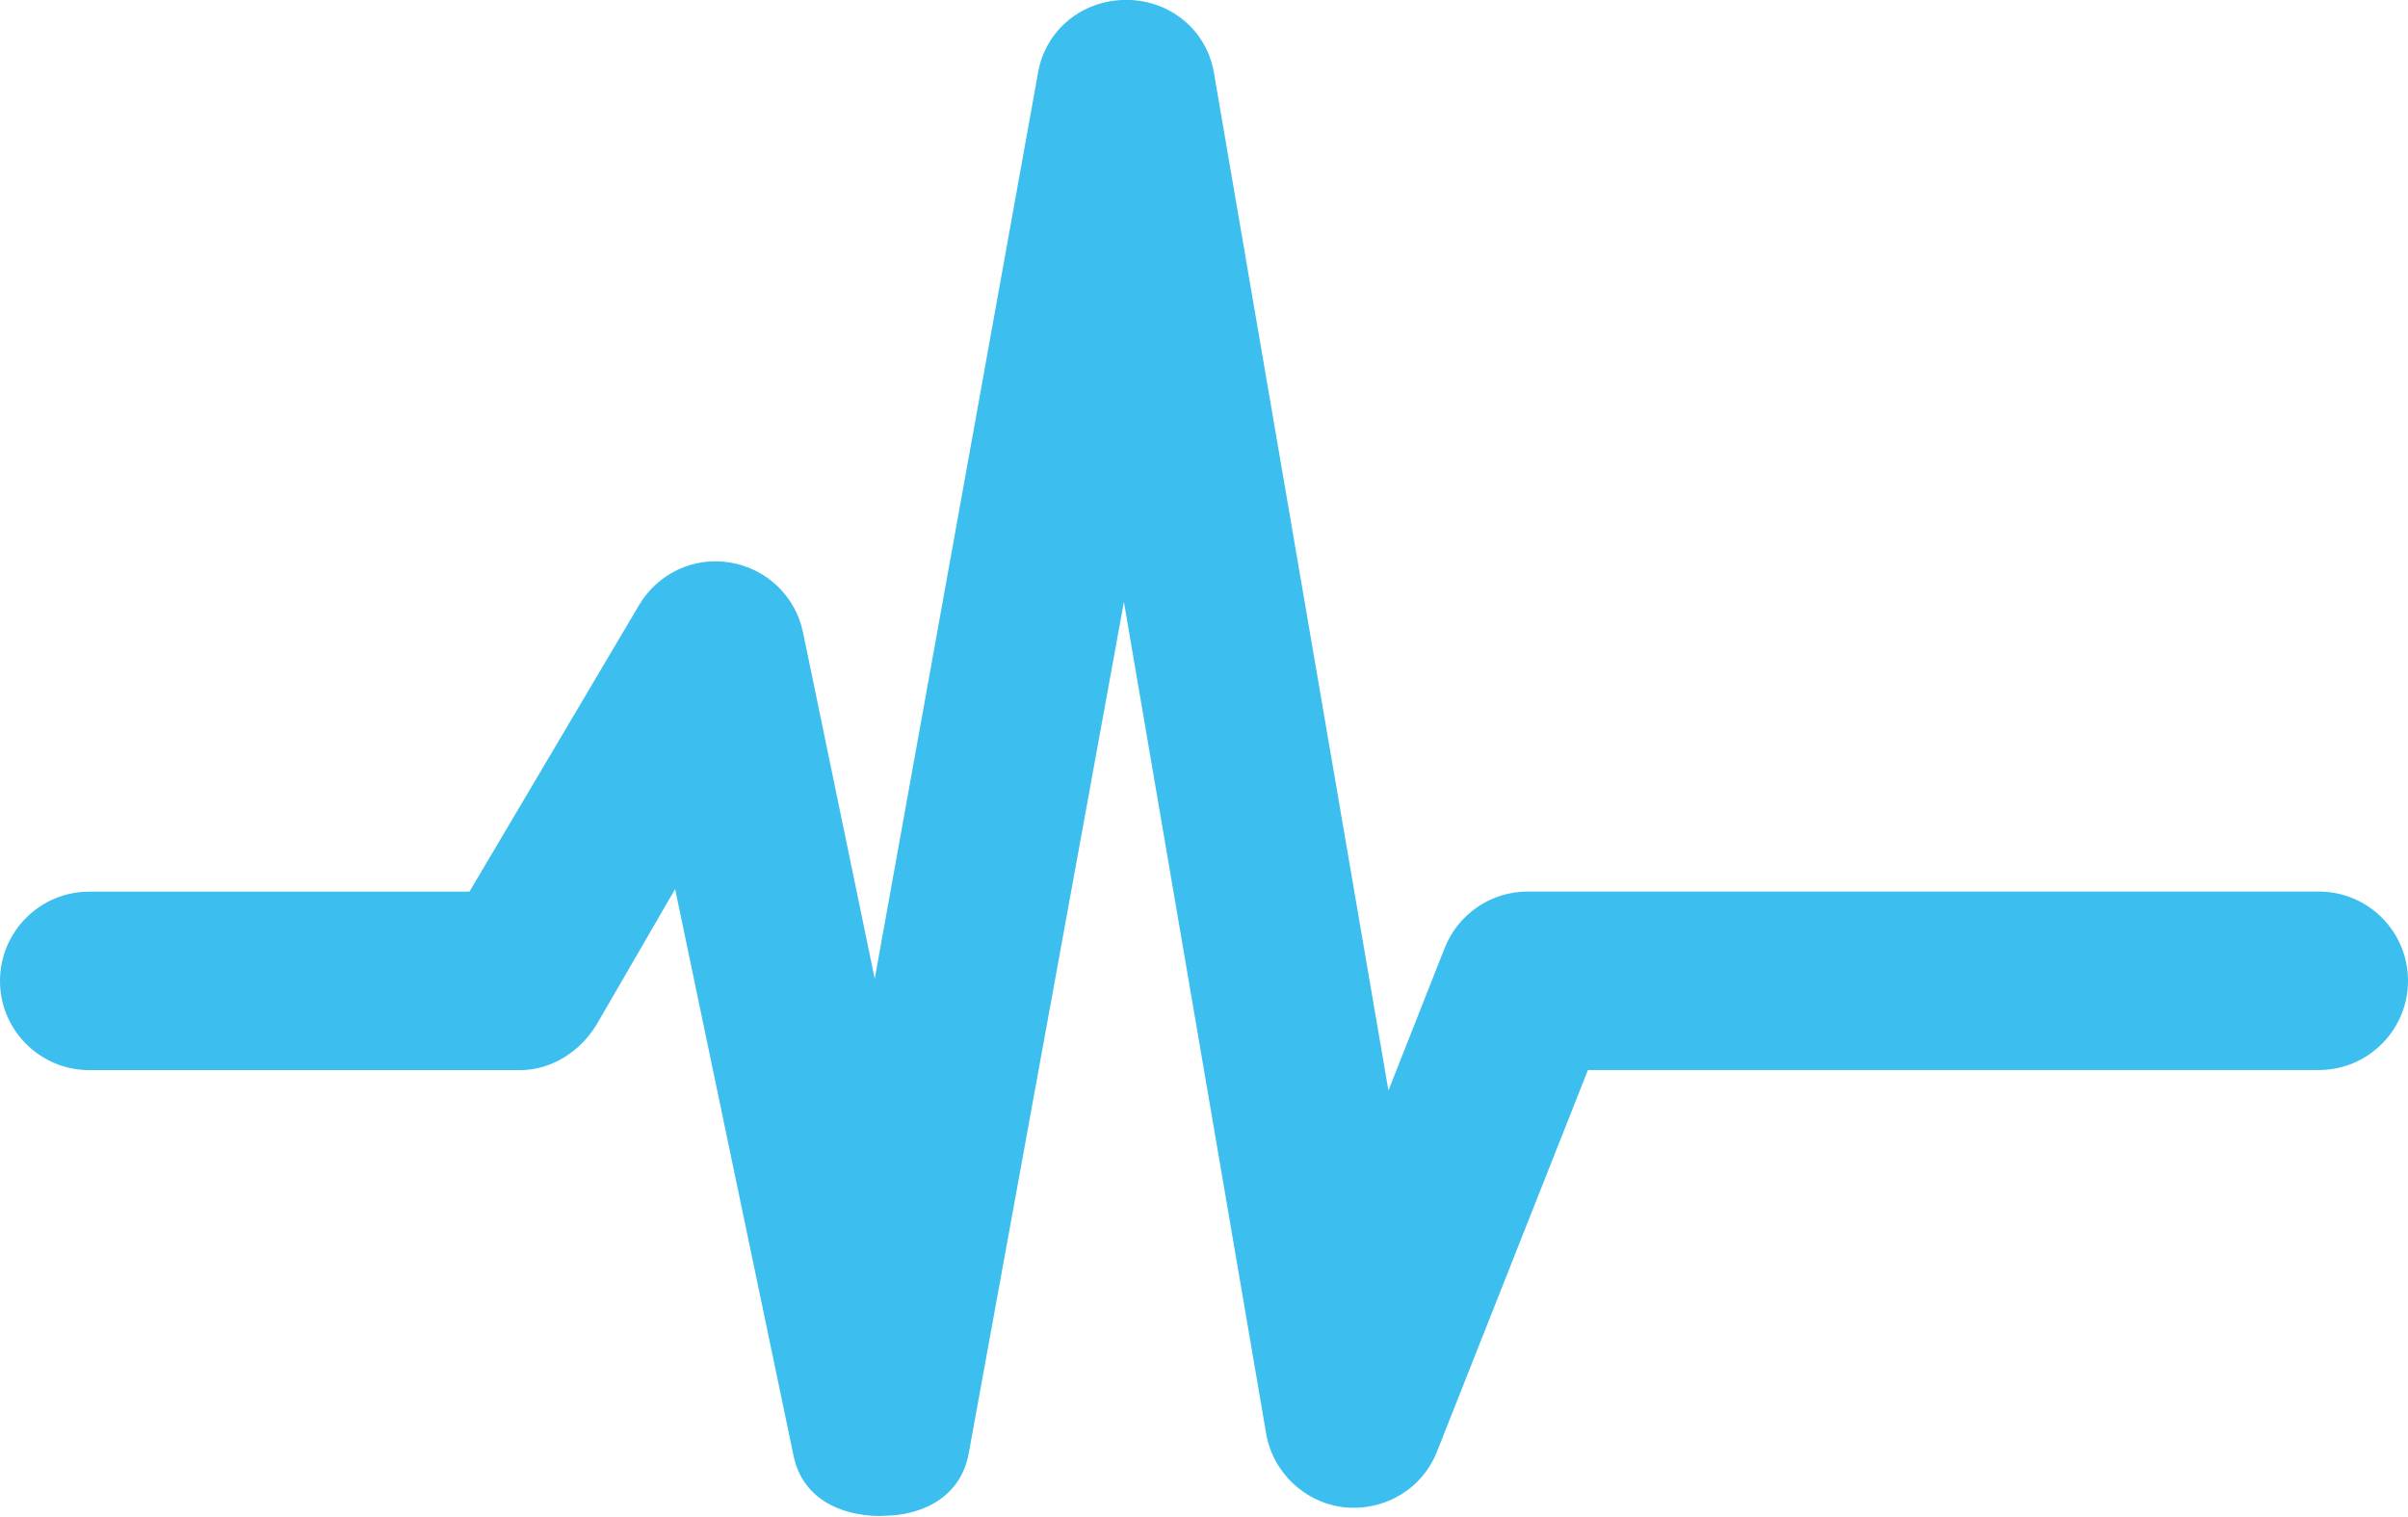
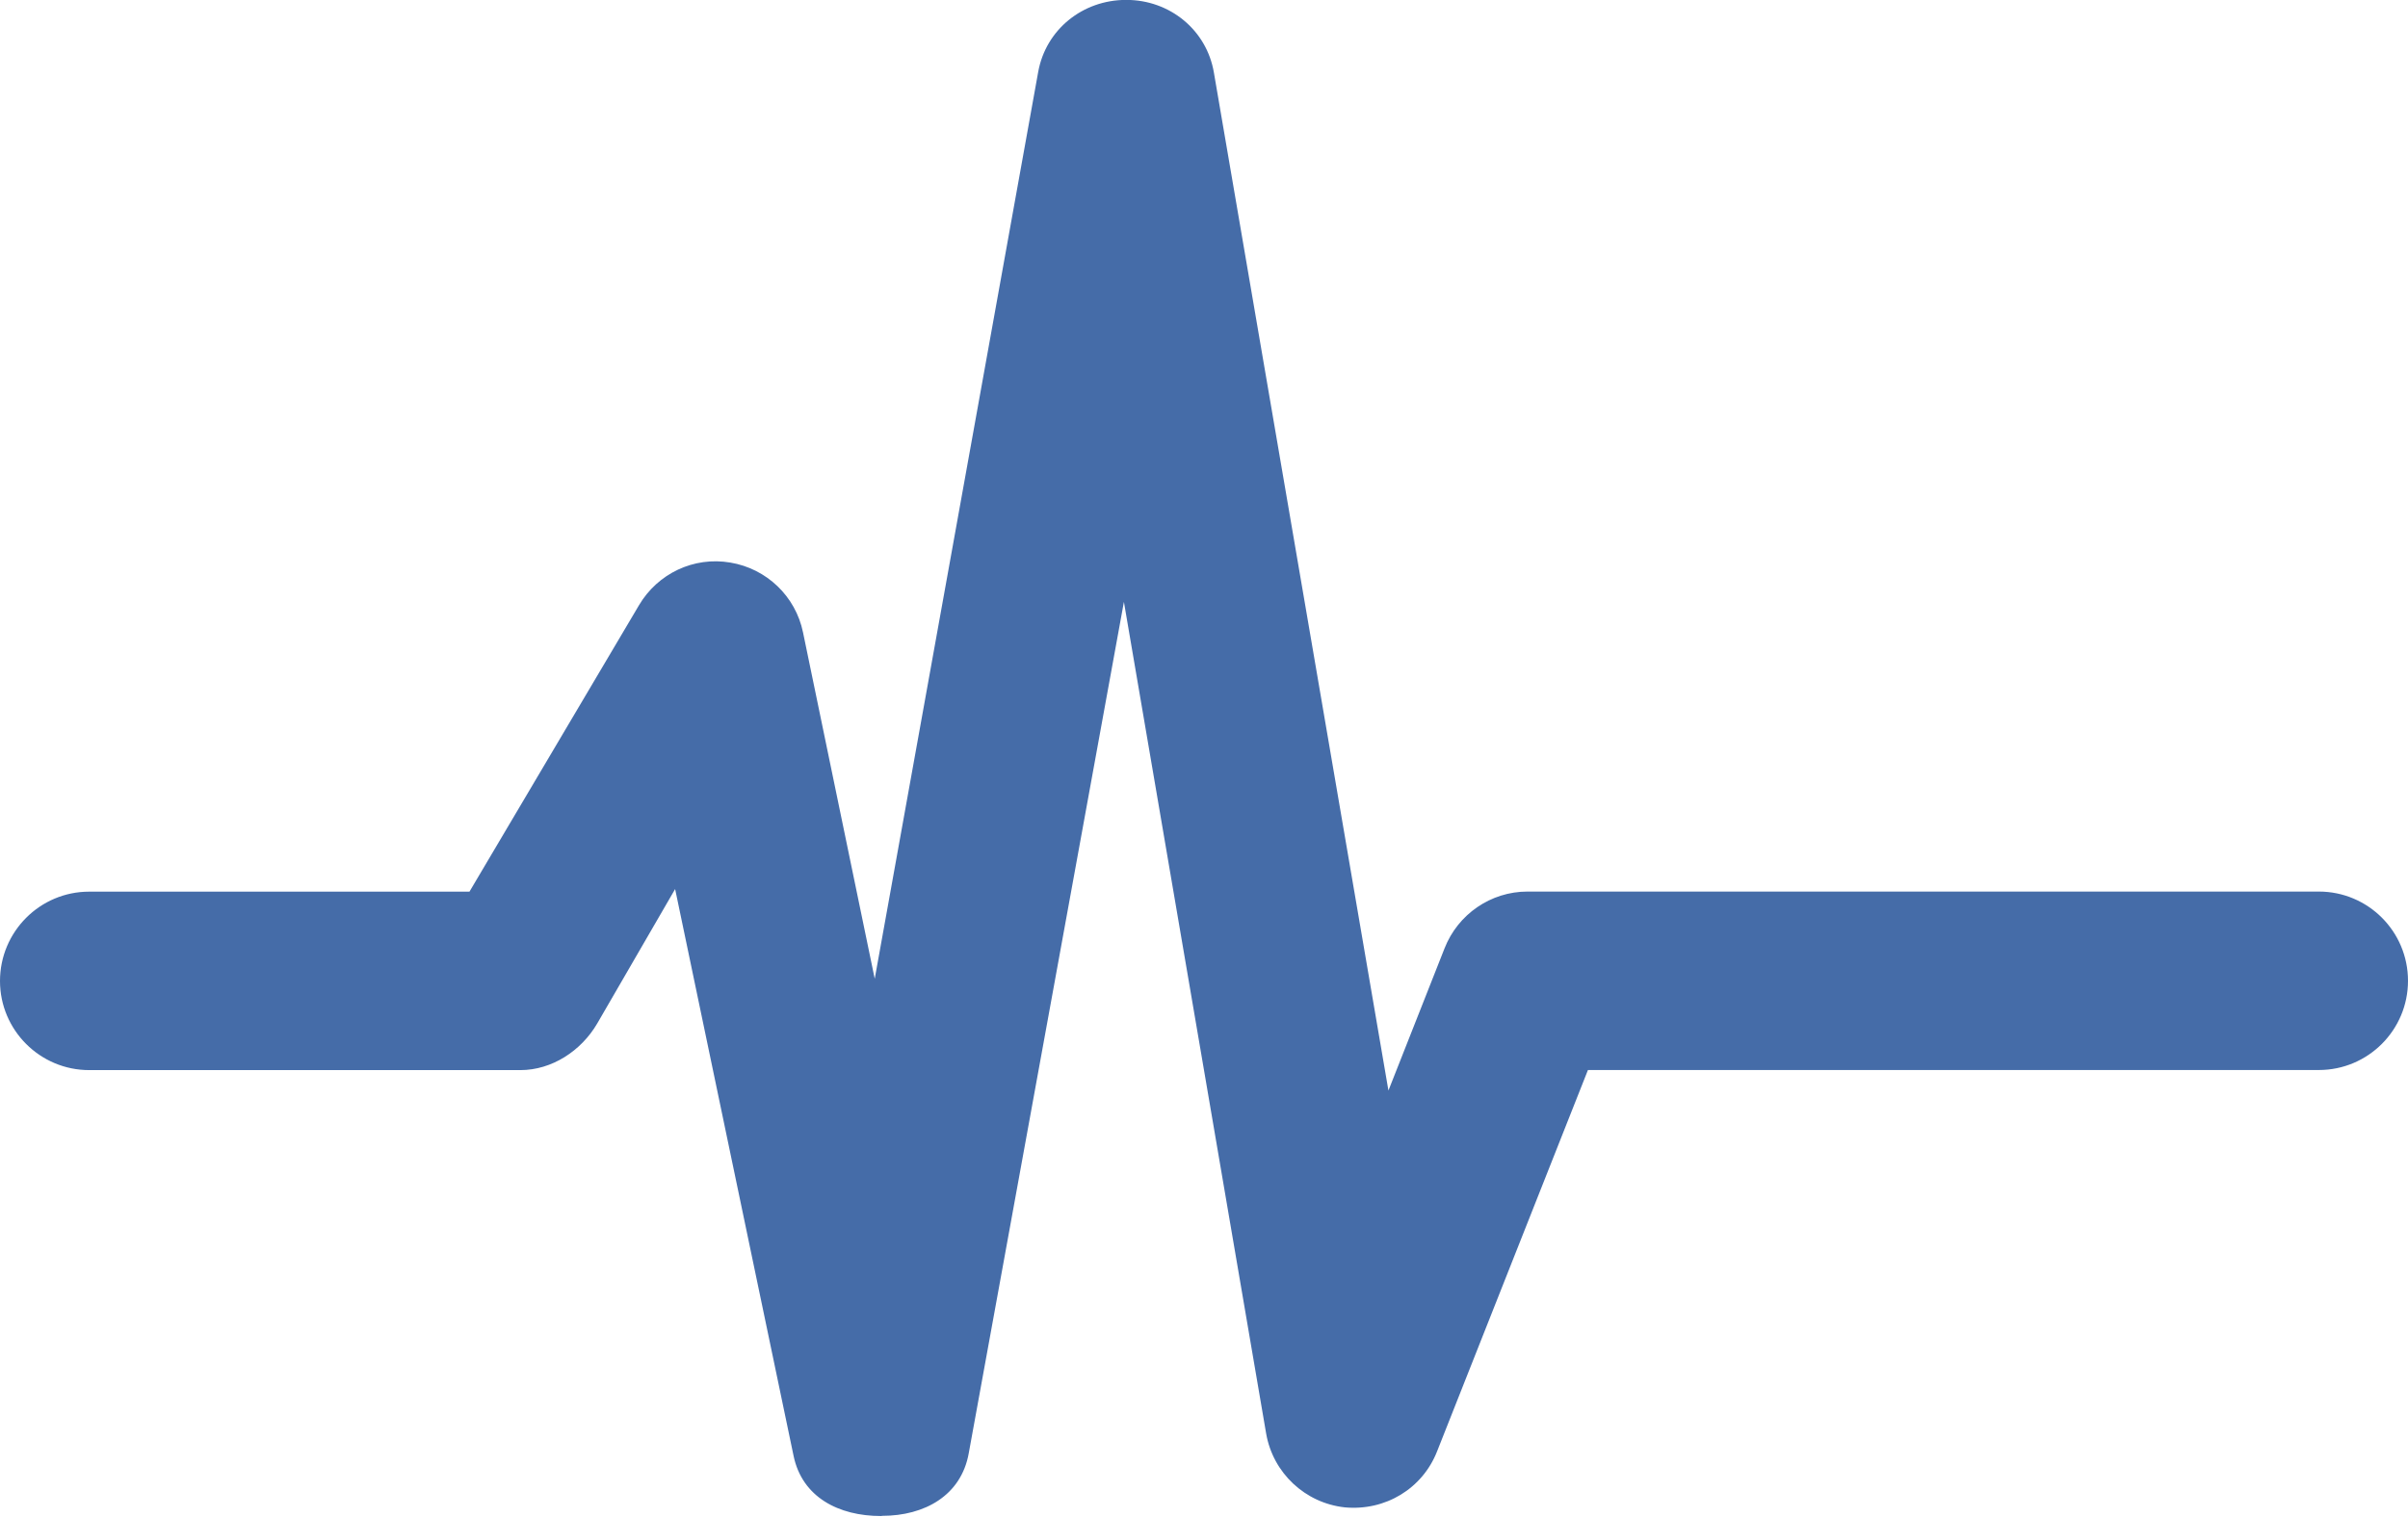
<svg xmlns="http://www.w3.org/2000/svg" width="27" height="17" viewBox="0 0 27 17" fill="none">
-   <path d="M9.878 16.999C9.404 16.999 8.994 16.788 8.898 16.324L7.57 9.969L6.696 11.477C6.517 11.783 6.188 11.999 5.835 11.999H1C0.448 11.999 0 11.55 0 11C0 10.447 0.448 9.998 1 9.998H5.264L7.165 6.786C7.375 6.431 7.778 6.238 8.189 6.308C8.597 6.376 8.921 6.687 9.004 7.091L9.808 10.975L11.641 0.806C11.727 0.33 12.141 -0.001 12.626 -0.001C12.627 -0.001 12.629 -0.001 12.63 -0.001C13.116 -0.001 13.53 0.336 13.611 0.814L15.568 12.228L16.197 10.634C16.347 10.251 16.716 9.997 17.127 9.997H26C26.552 9.997 27 10.444 27 10.998C27 11.549 26.553 11.998 26 11.998H17.805L16.113 16.275C15.949 16.692 15.533 16.944 15.079 16.902C14.635 16.854 14.274 16.517 14.197 16.075L12.602 6.749L10.862 16.296C10.777 16.768 10.369 16.997 9.89 16.997C9.886 16.999 9.882 16.999 9.878 16.999Z" fill="#3CBEEF" />
+   <path d="M9.878 16.999C9.404 16.999 8.994 16.788 8.898 16.324L7.57 9.969L6.696 11.477C6.517 11.783 6.188 11.999 5.835 11.999H1C0.448 11.999 0 11.55 0 11C0 10.447 0.448 9.998 1 9.998H5.264L7.165 6.786C7.375 6.431 7.778 6.238 8.189 6.308C8.597 6.376 8.921 6.687 9.004 7.091L9.808 10.975L11.641 0.806C11.727 0.33 12.141 -0.001 12.626 -0.001C12.627 -0.001 12.629 -0.001 12.63 -0.001C13.116 -0.001 13.53 0.336 13.611 0.814L15.568 12.228L16.197 10.634C16.347 10.251 16.716 9.997 17.127 9.997H26C26.552 9.997 27 10.444 27 10.998C27 11.549 26.553 11.998 26 11.998H17.805L16.113 16.275C15.949 16.692 15.533 16.944 15.079 16.902C14.635 16.854 14.274 16.517 14.197 16.075L12.602 6.749L10.862 16.296C10.777 16.768 10.369 16.997 9.89 16.997C9.886 16.999 9.882 16.999 9.878 16.999Z" fill="#456CA8" />
</svg>
